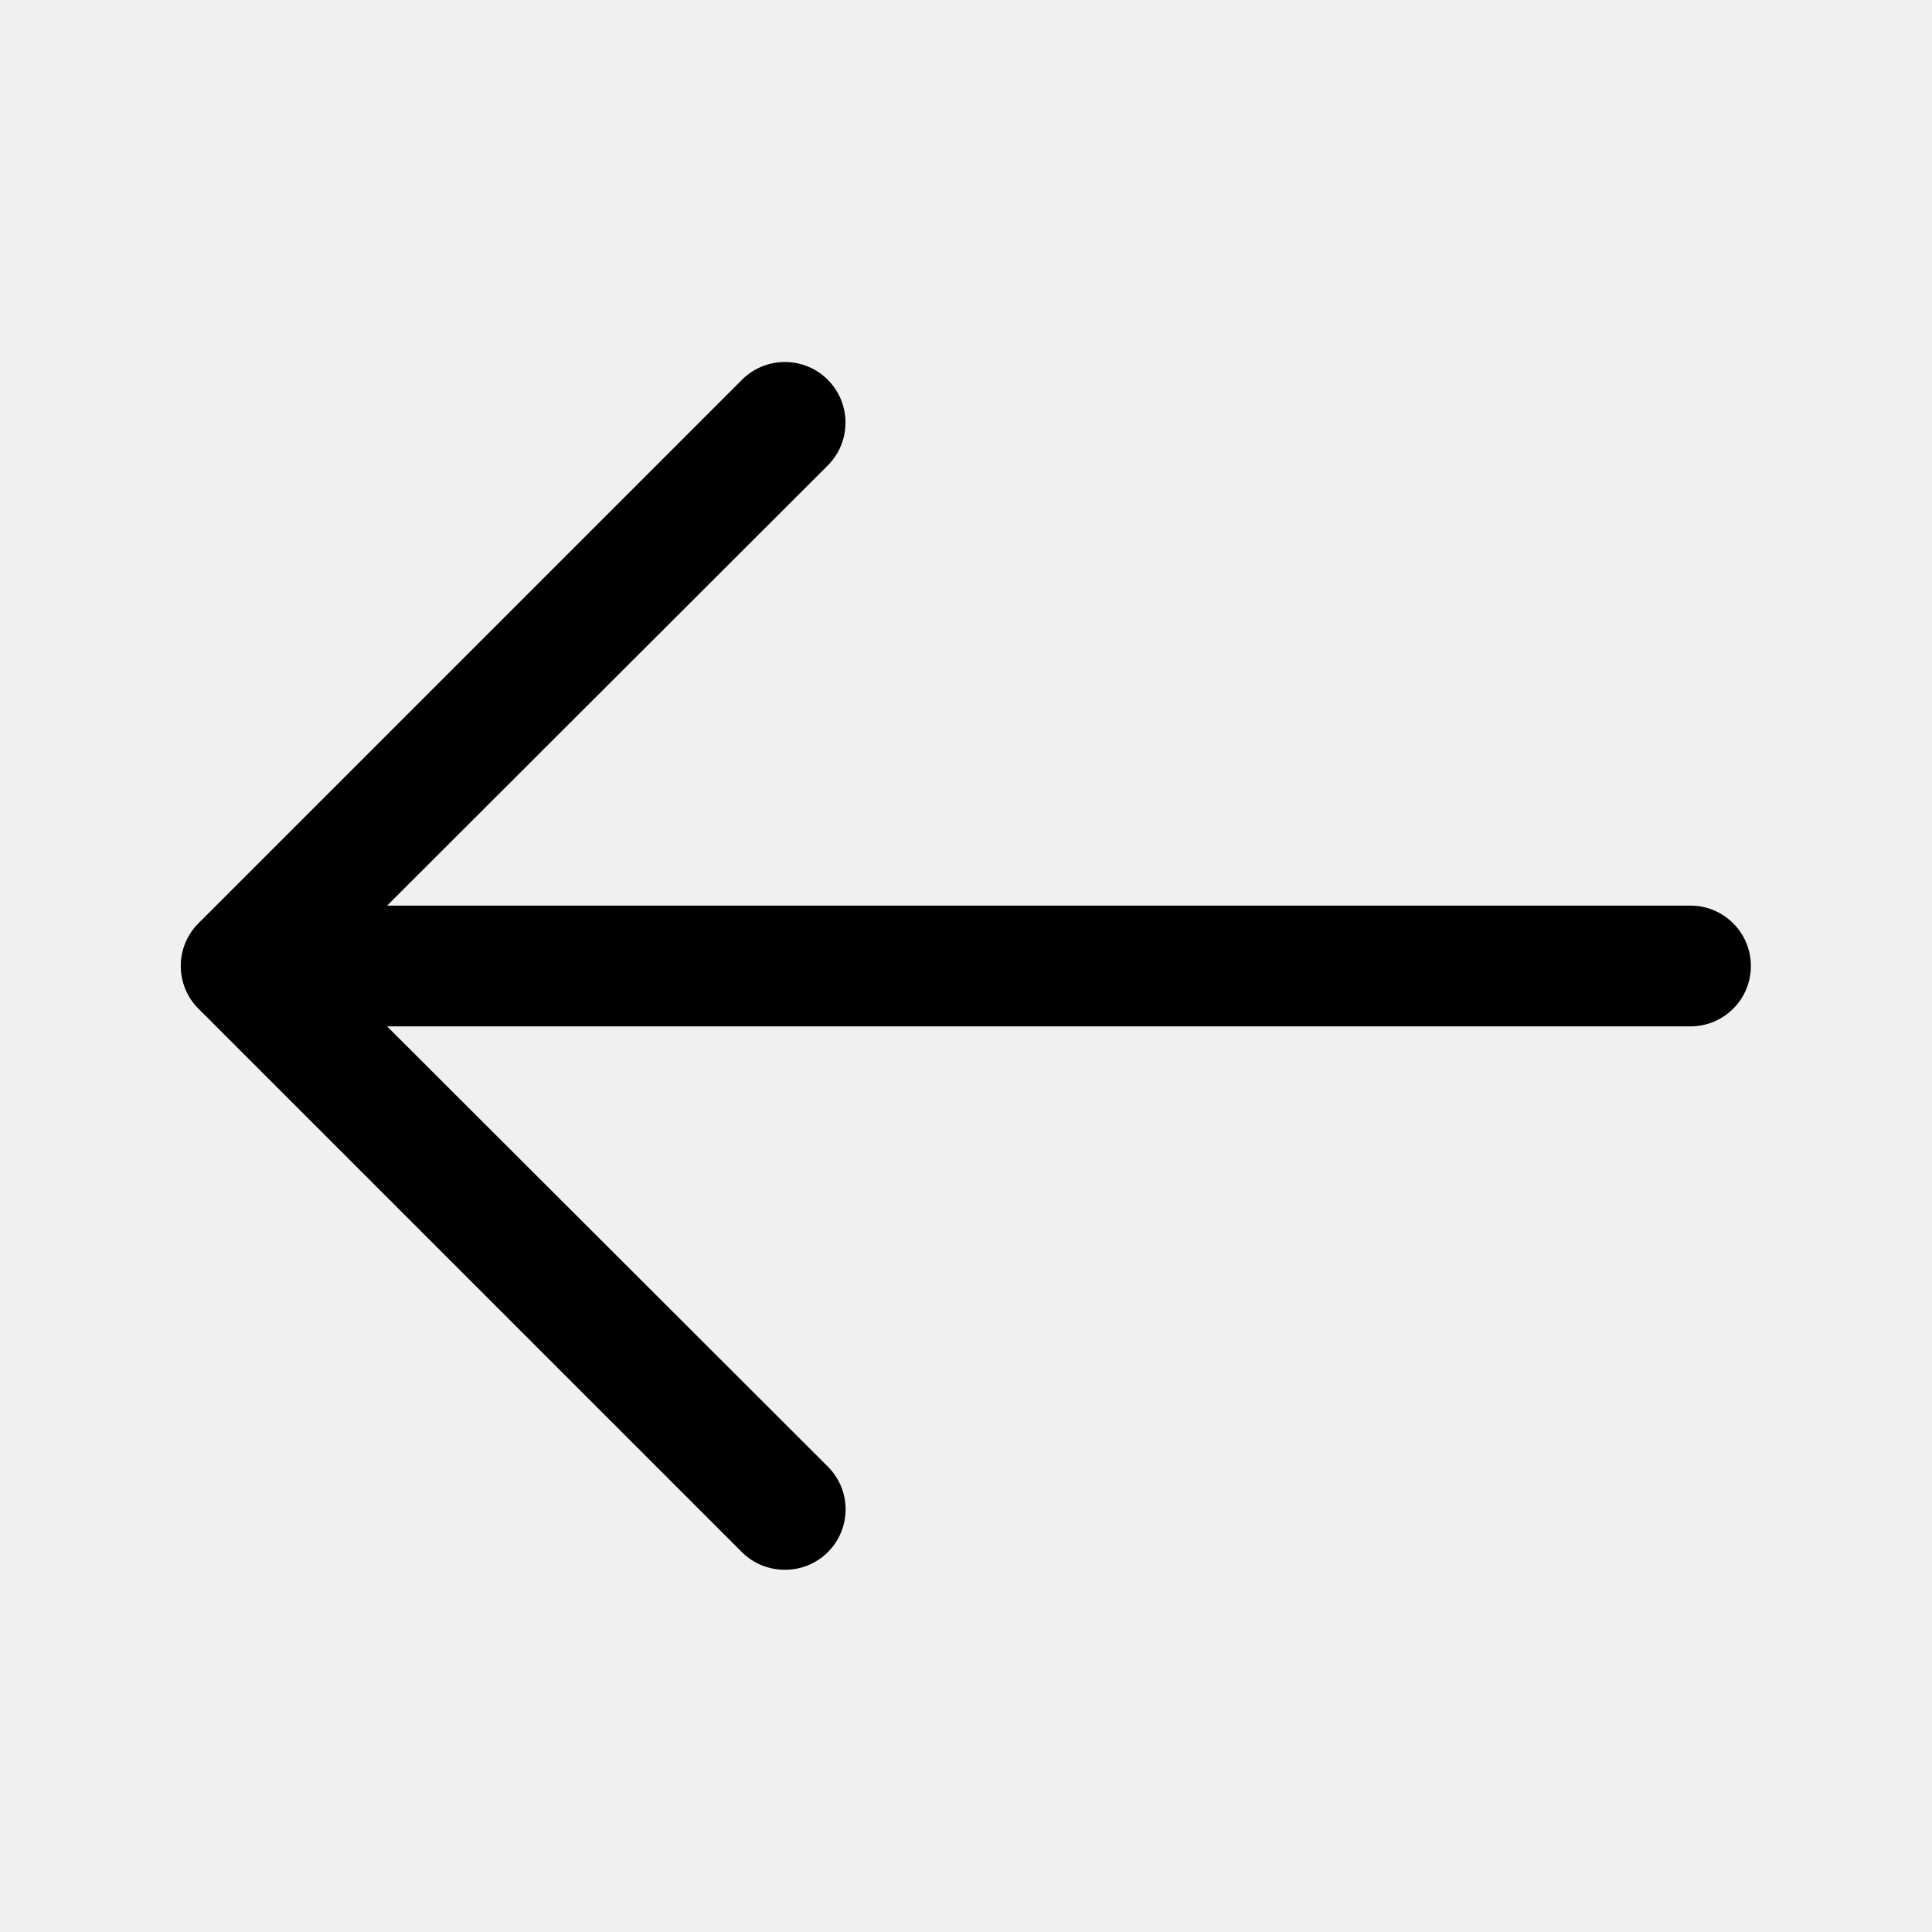
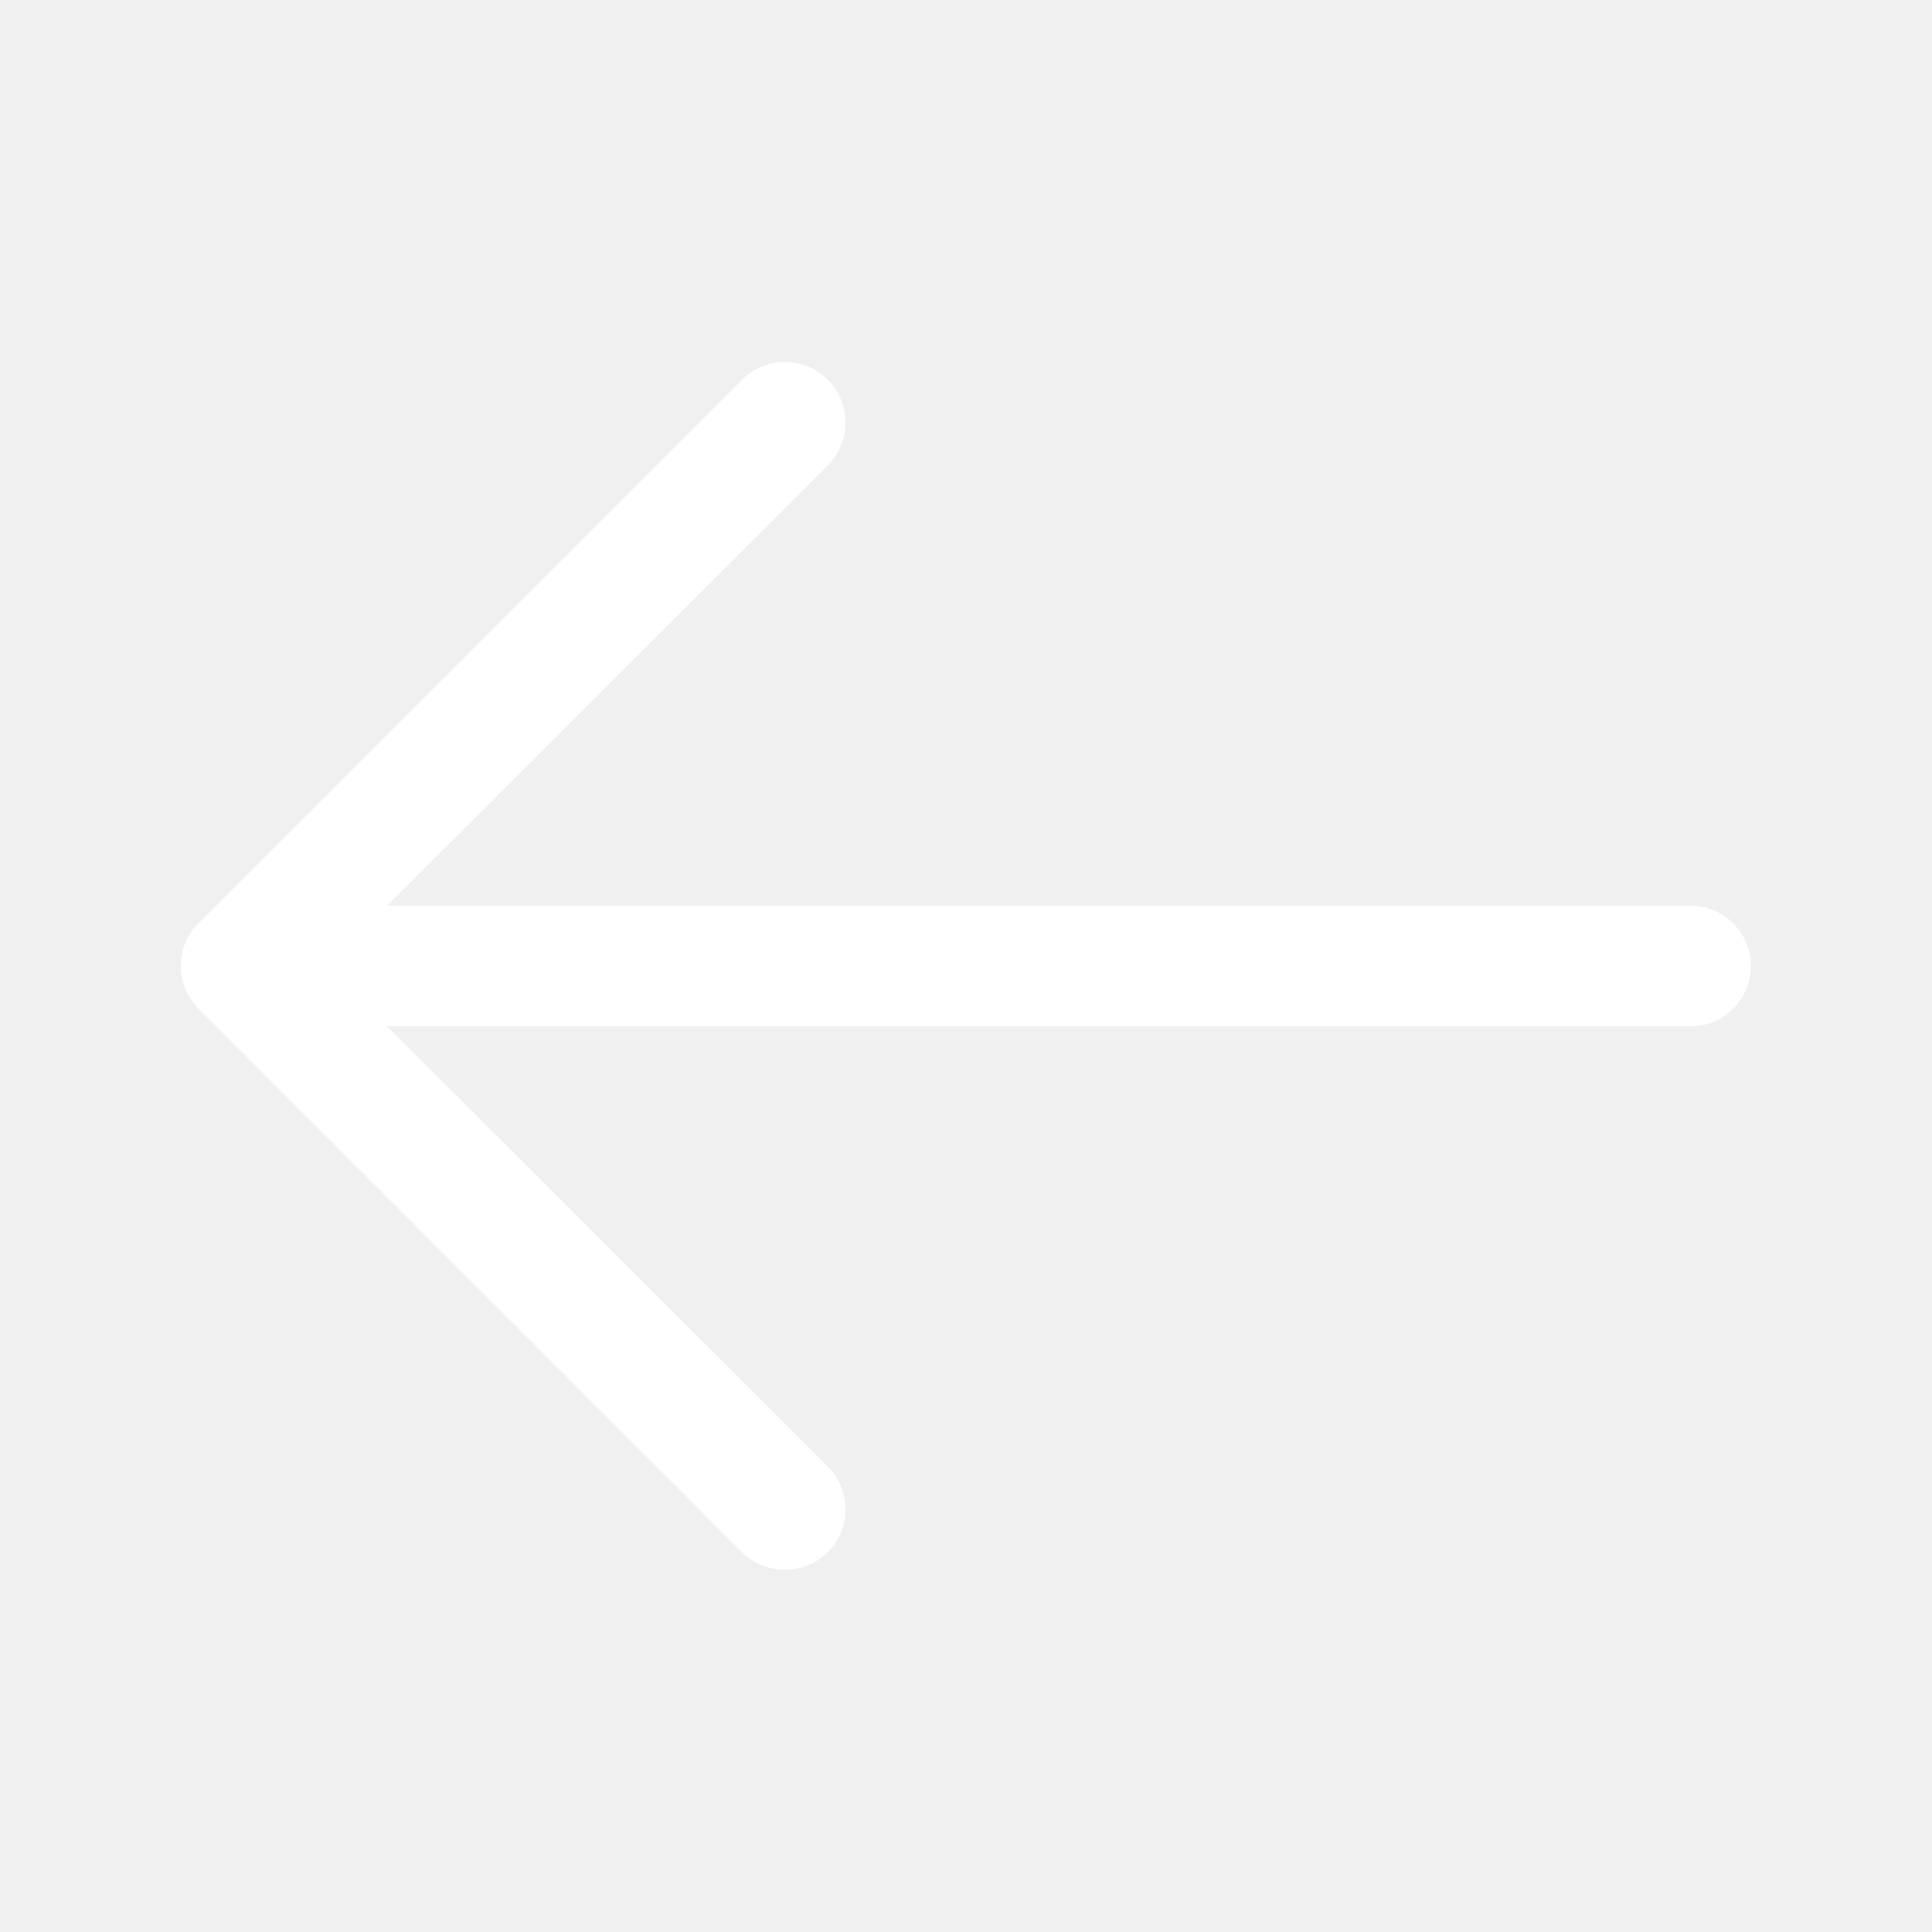
<svg xmlns="http://www.w3.org/2000/svg" viewBox="0 0 32 32">
  <defs>
    <style>.cls-1{fill:none;}</style>
  </defs>
  <g data-name="Layer 2" id="Layer_2">
-     <path d="M13,26a1,1,0,0,1-.71-.29l-9-9a1,1,0,0,1,0-1.42l9-9a1,1,0,1,1,1.42,1.42L5.41,16l8.3,8.29a1,1,0,0,1,0,1.42A1,1,0,0,1,13,26Z" />
-     <path d="M28,17H4a1,1,0,0,1,0-2H28a1,1,0,0,1,0,2Z" />
+     <path d="M13,26a1,1,0,0,1-.71-.29l-9-9a1,1,0,0,1,0-1.42l9-9a1,1,0,1,1,1.42,1.42L5.41,16l8.3,8.29a1,1,0,0,1,0,1.42A1,1,0,0,1,13,26Z" fill="white" />
+     <path d="M28,17H4a1,1,0,0,1,0-2H28a1,1,0,0,1,0,2Z" fill="white" />
  </g>
  <g id="frame">
    <rect class="cls-1" height="32" width="32" />
  </g>
</svg>
